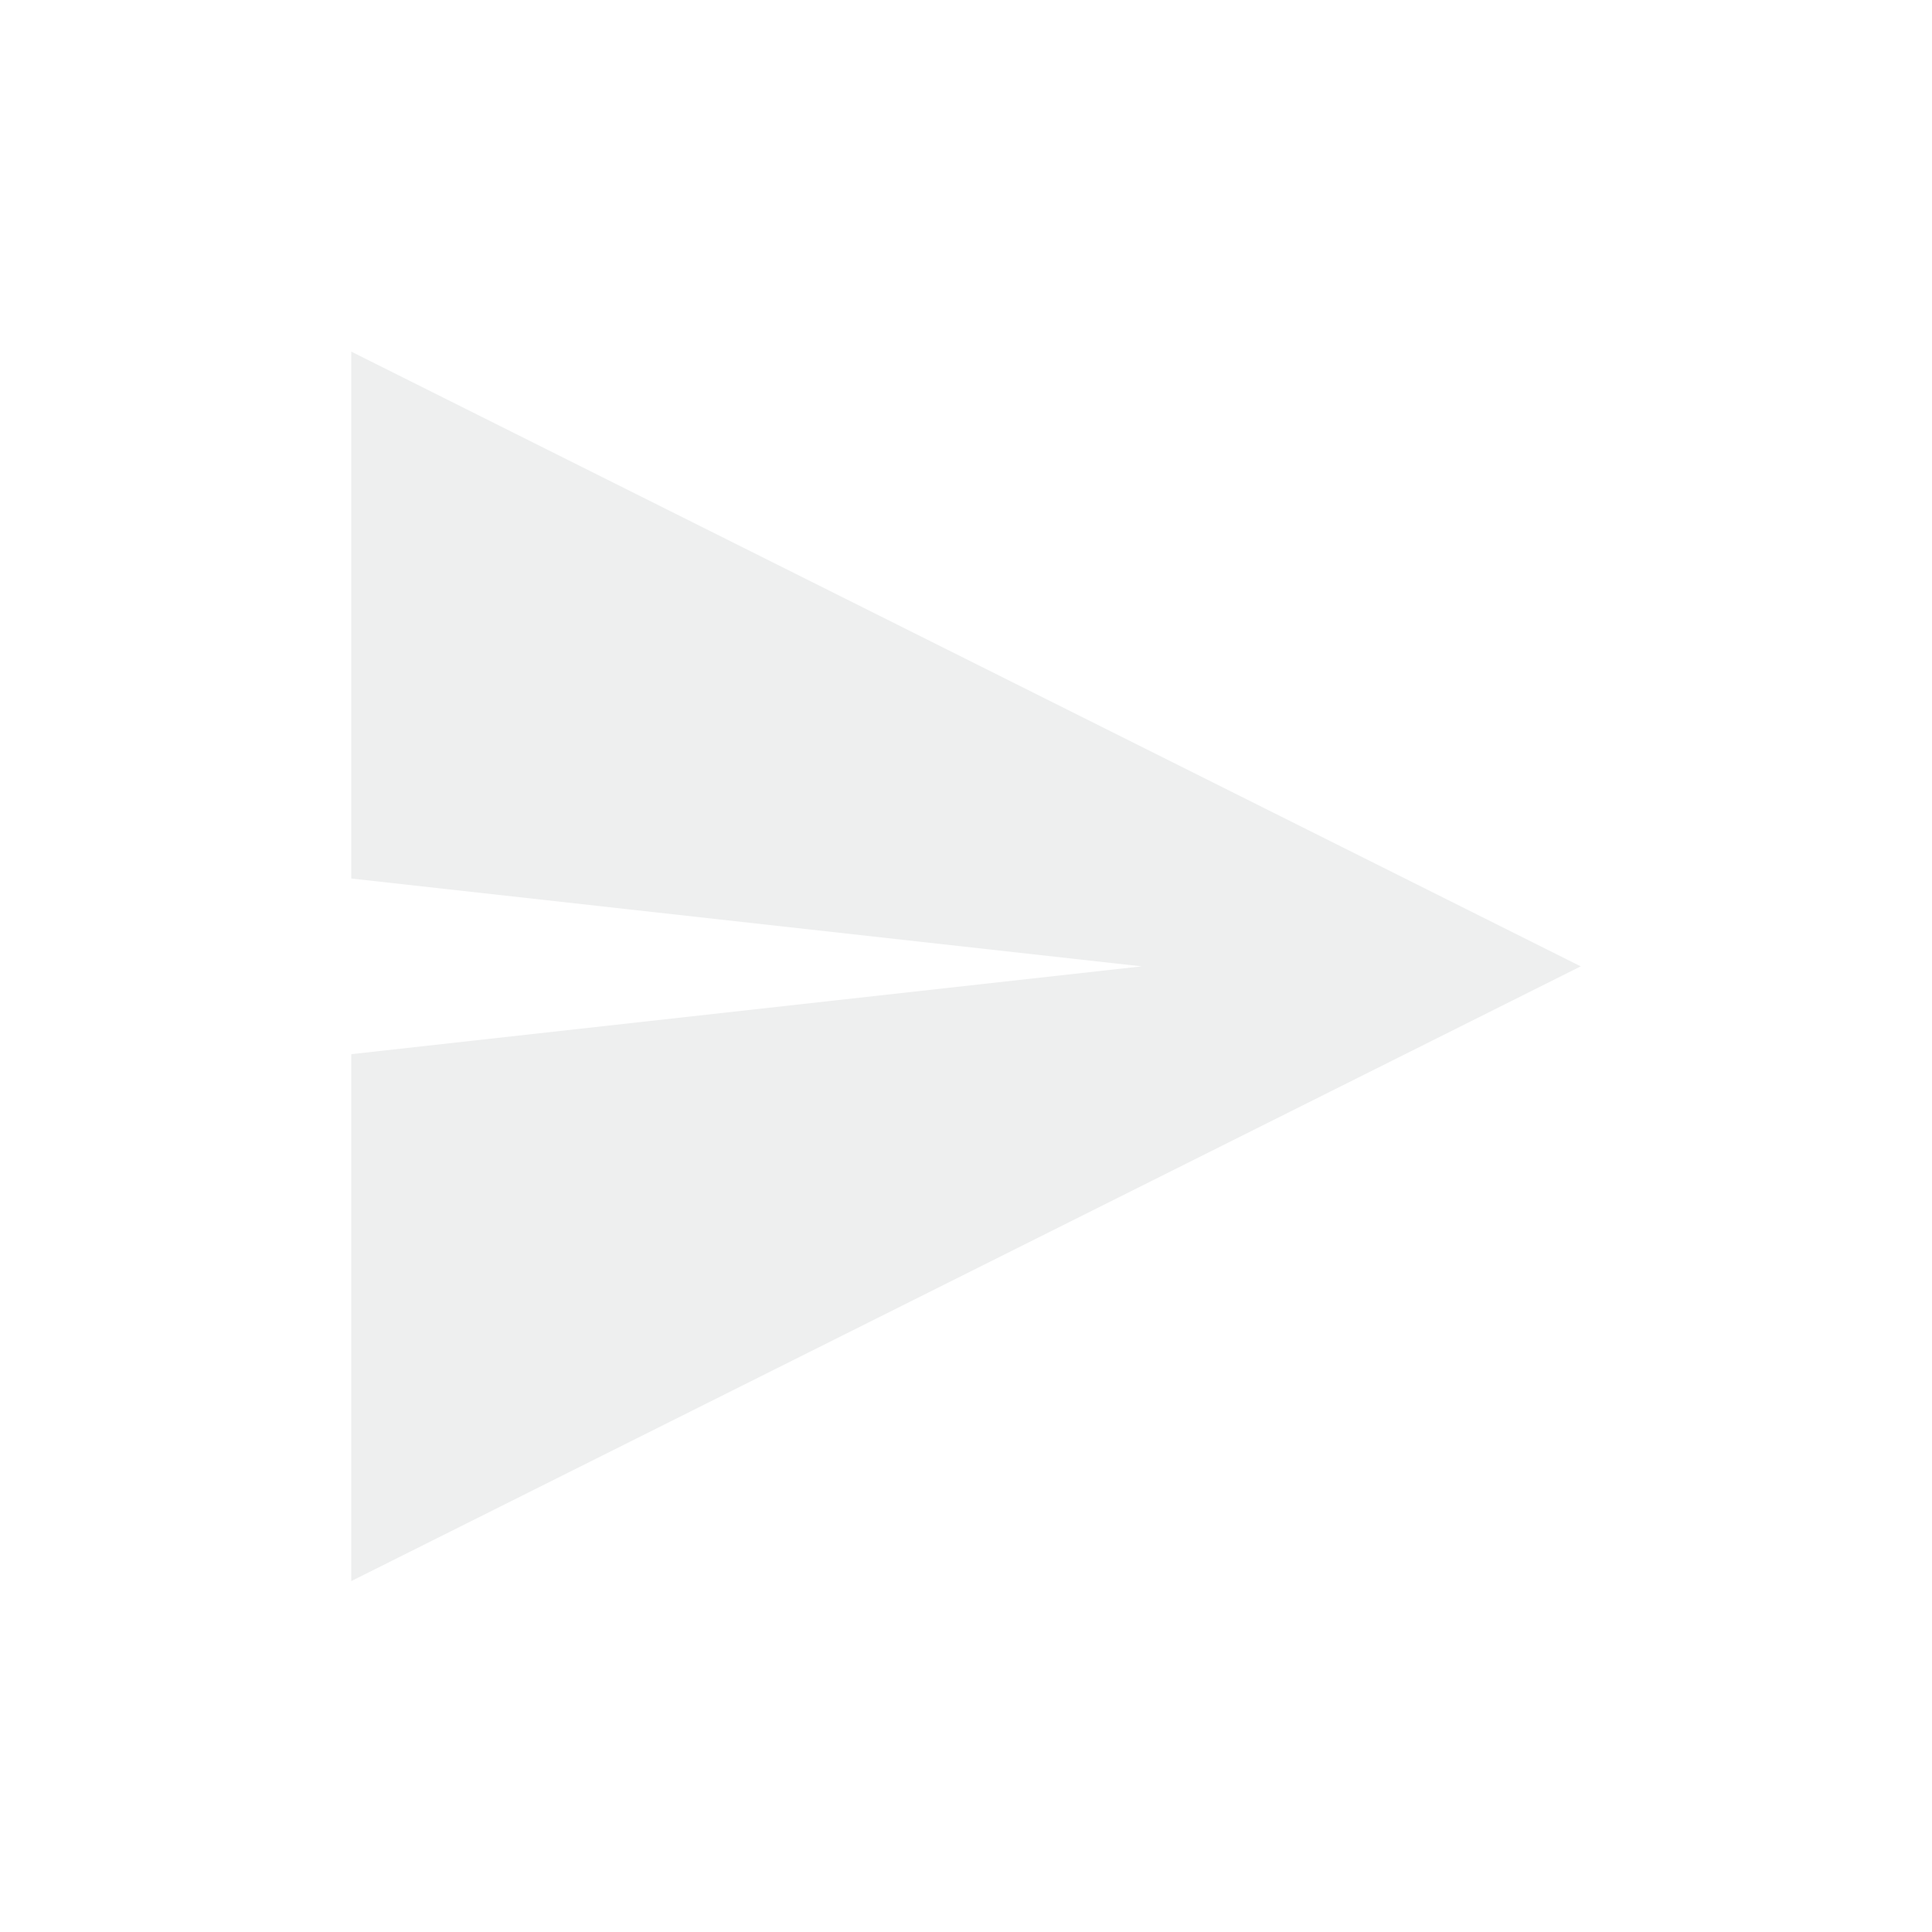
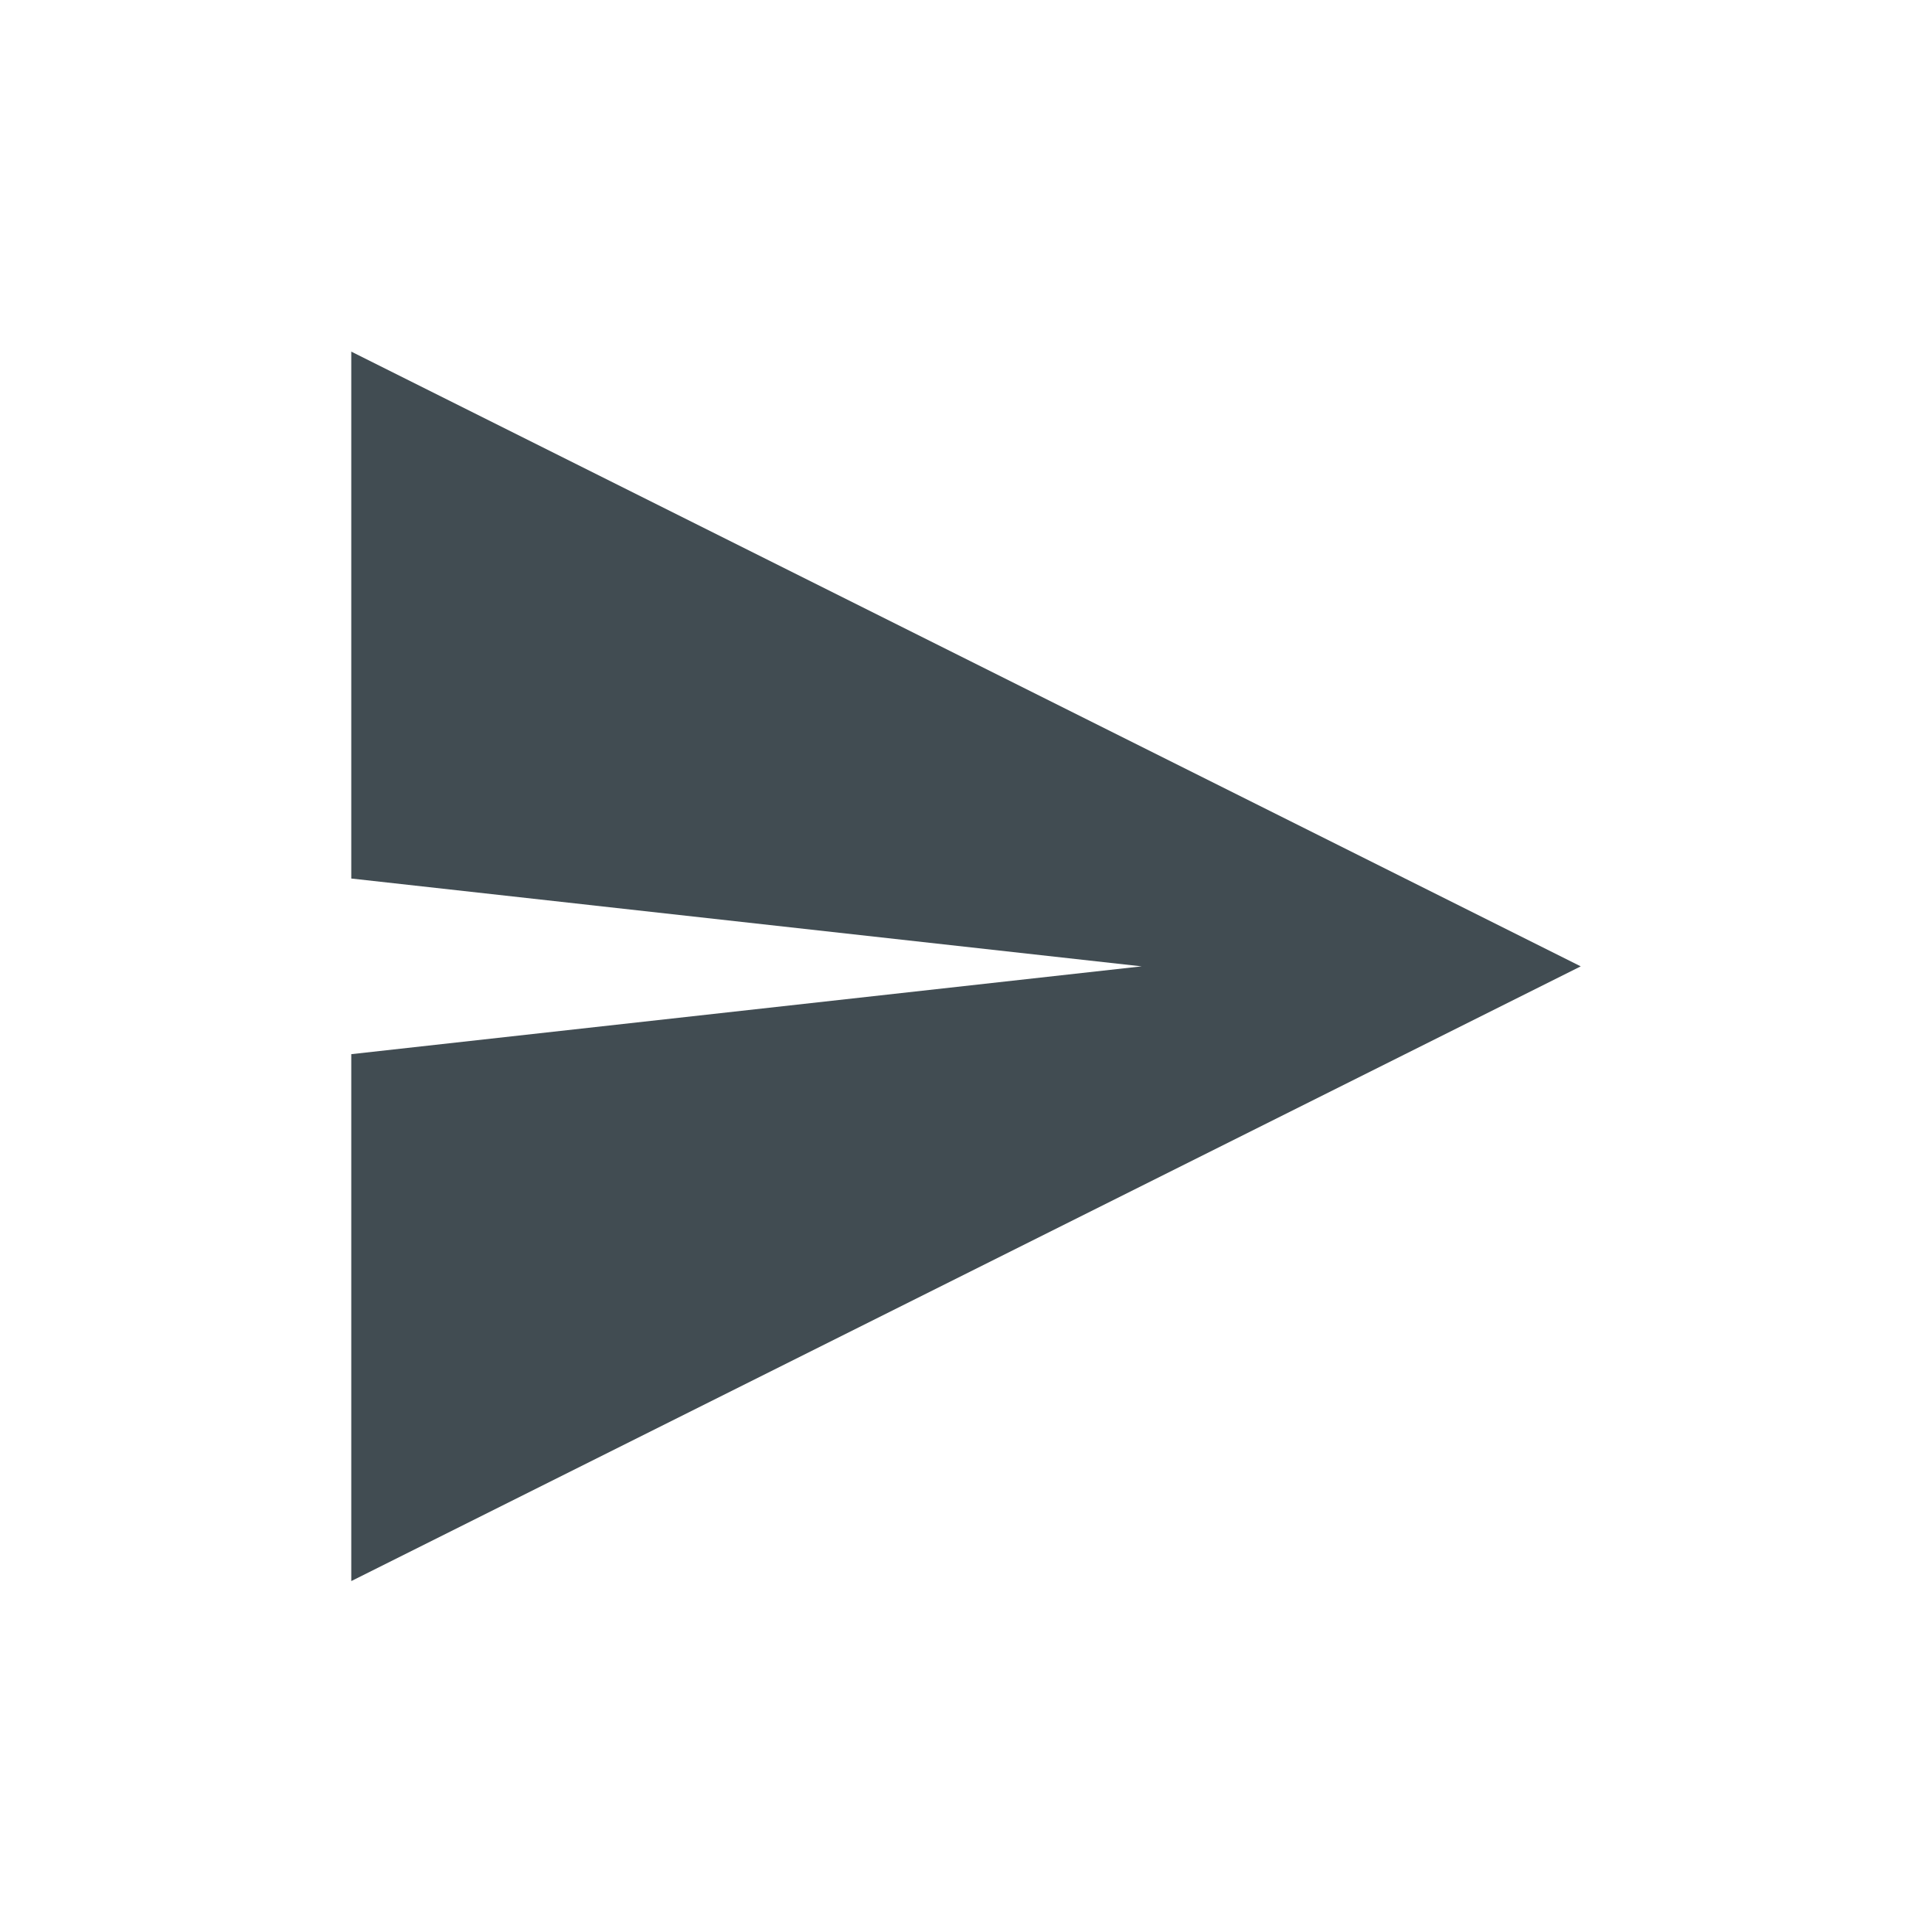
<svg xmlns="http://www.w3.org/2000/svg" width="22" height="22" viewBox="0 0 22 22">
  <defs>
    <style type="text/css" id="current-color-scheme">
-    .ColorScheme-Text { color:#eeefef; } .ColorScheme-Highlight { color:#00bcd4; } .ColorScheme-ButtonBackground { color:#cfd8dc; }
+    .ColorScheme-Text { color:#414c52; } .ColorScheme-Highlight { color:#00bcd4; } .ColorScheme-ButtonBackground { color:#cfd8dc; }
  </style>
  </defs>
  <path style="fill:currentColor;opacity:1" class="ColorScheme-Text" transform="translate(3 3)" d="M 1 1.004 L 1 7.004 L 10 8.004 L 1 9.004 L 1 15.004 L 15 8.004 L 1 1.004 z" />
</svg>
